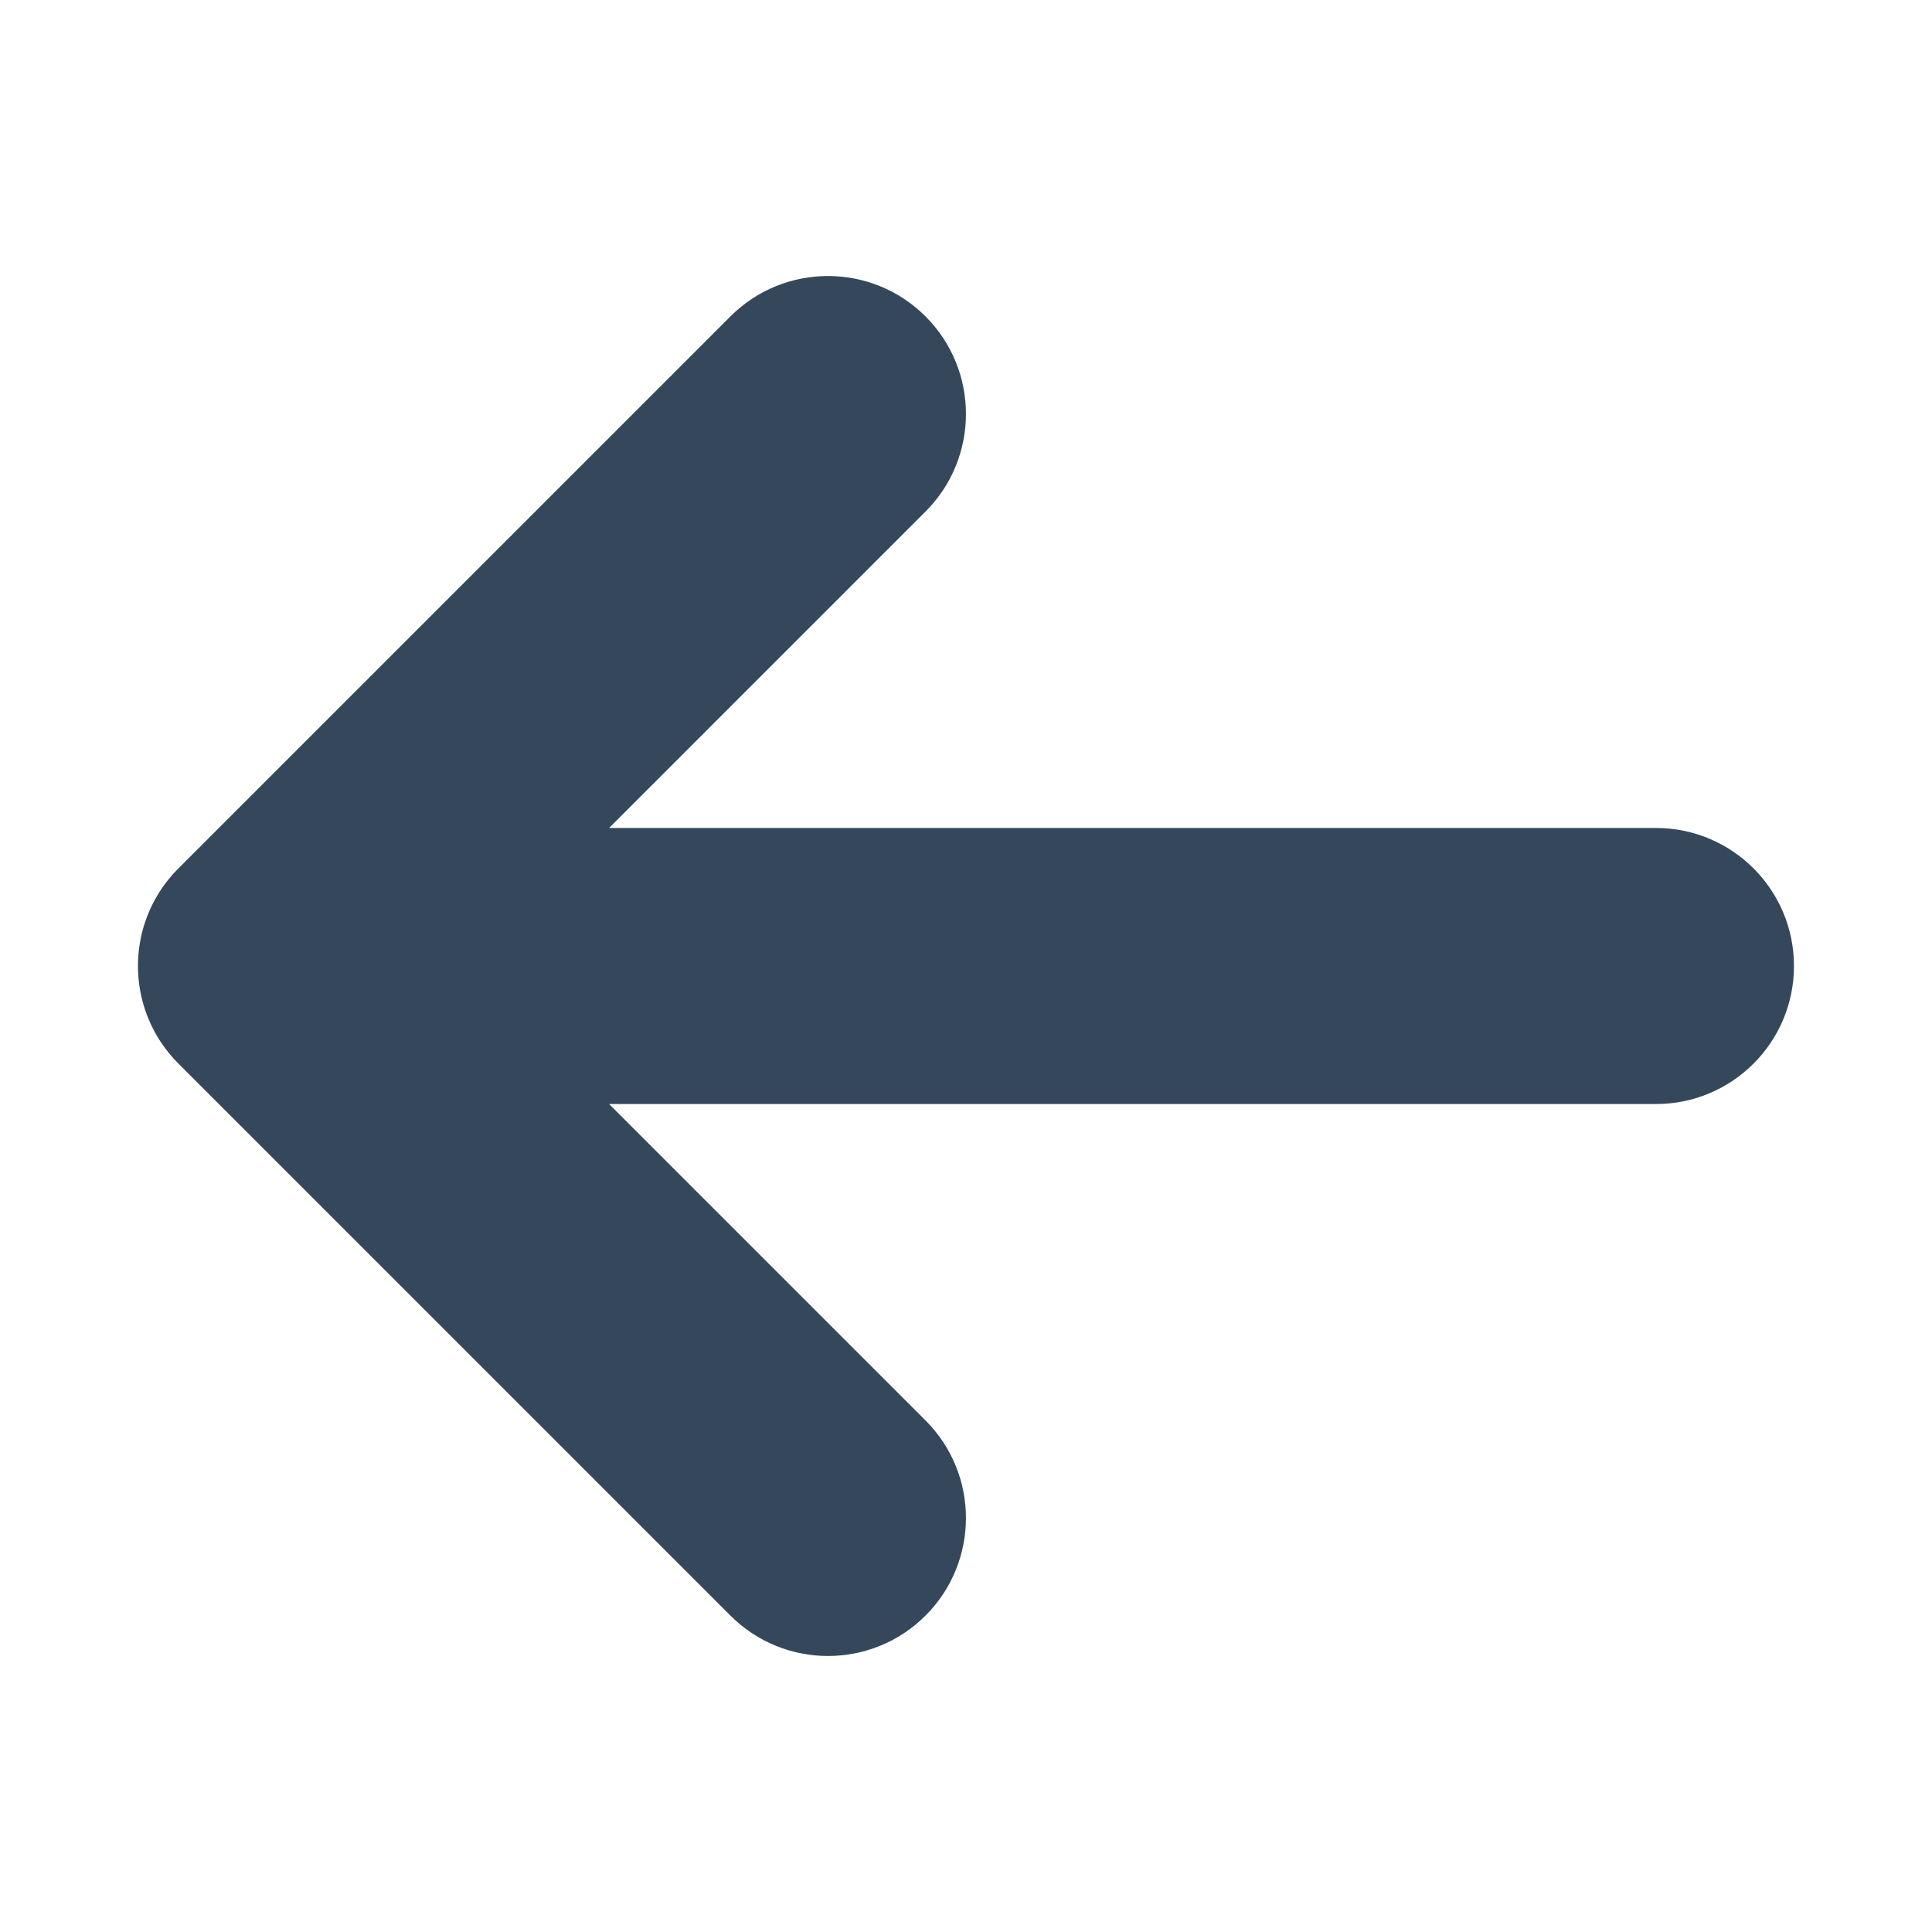
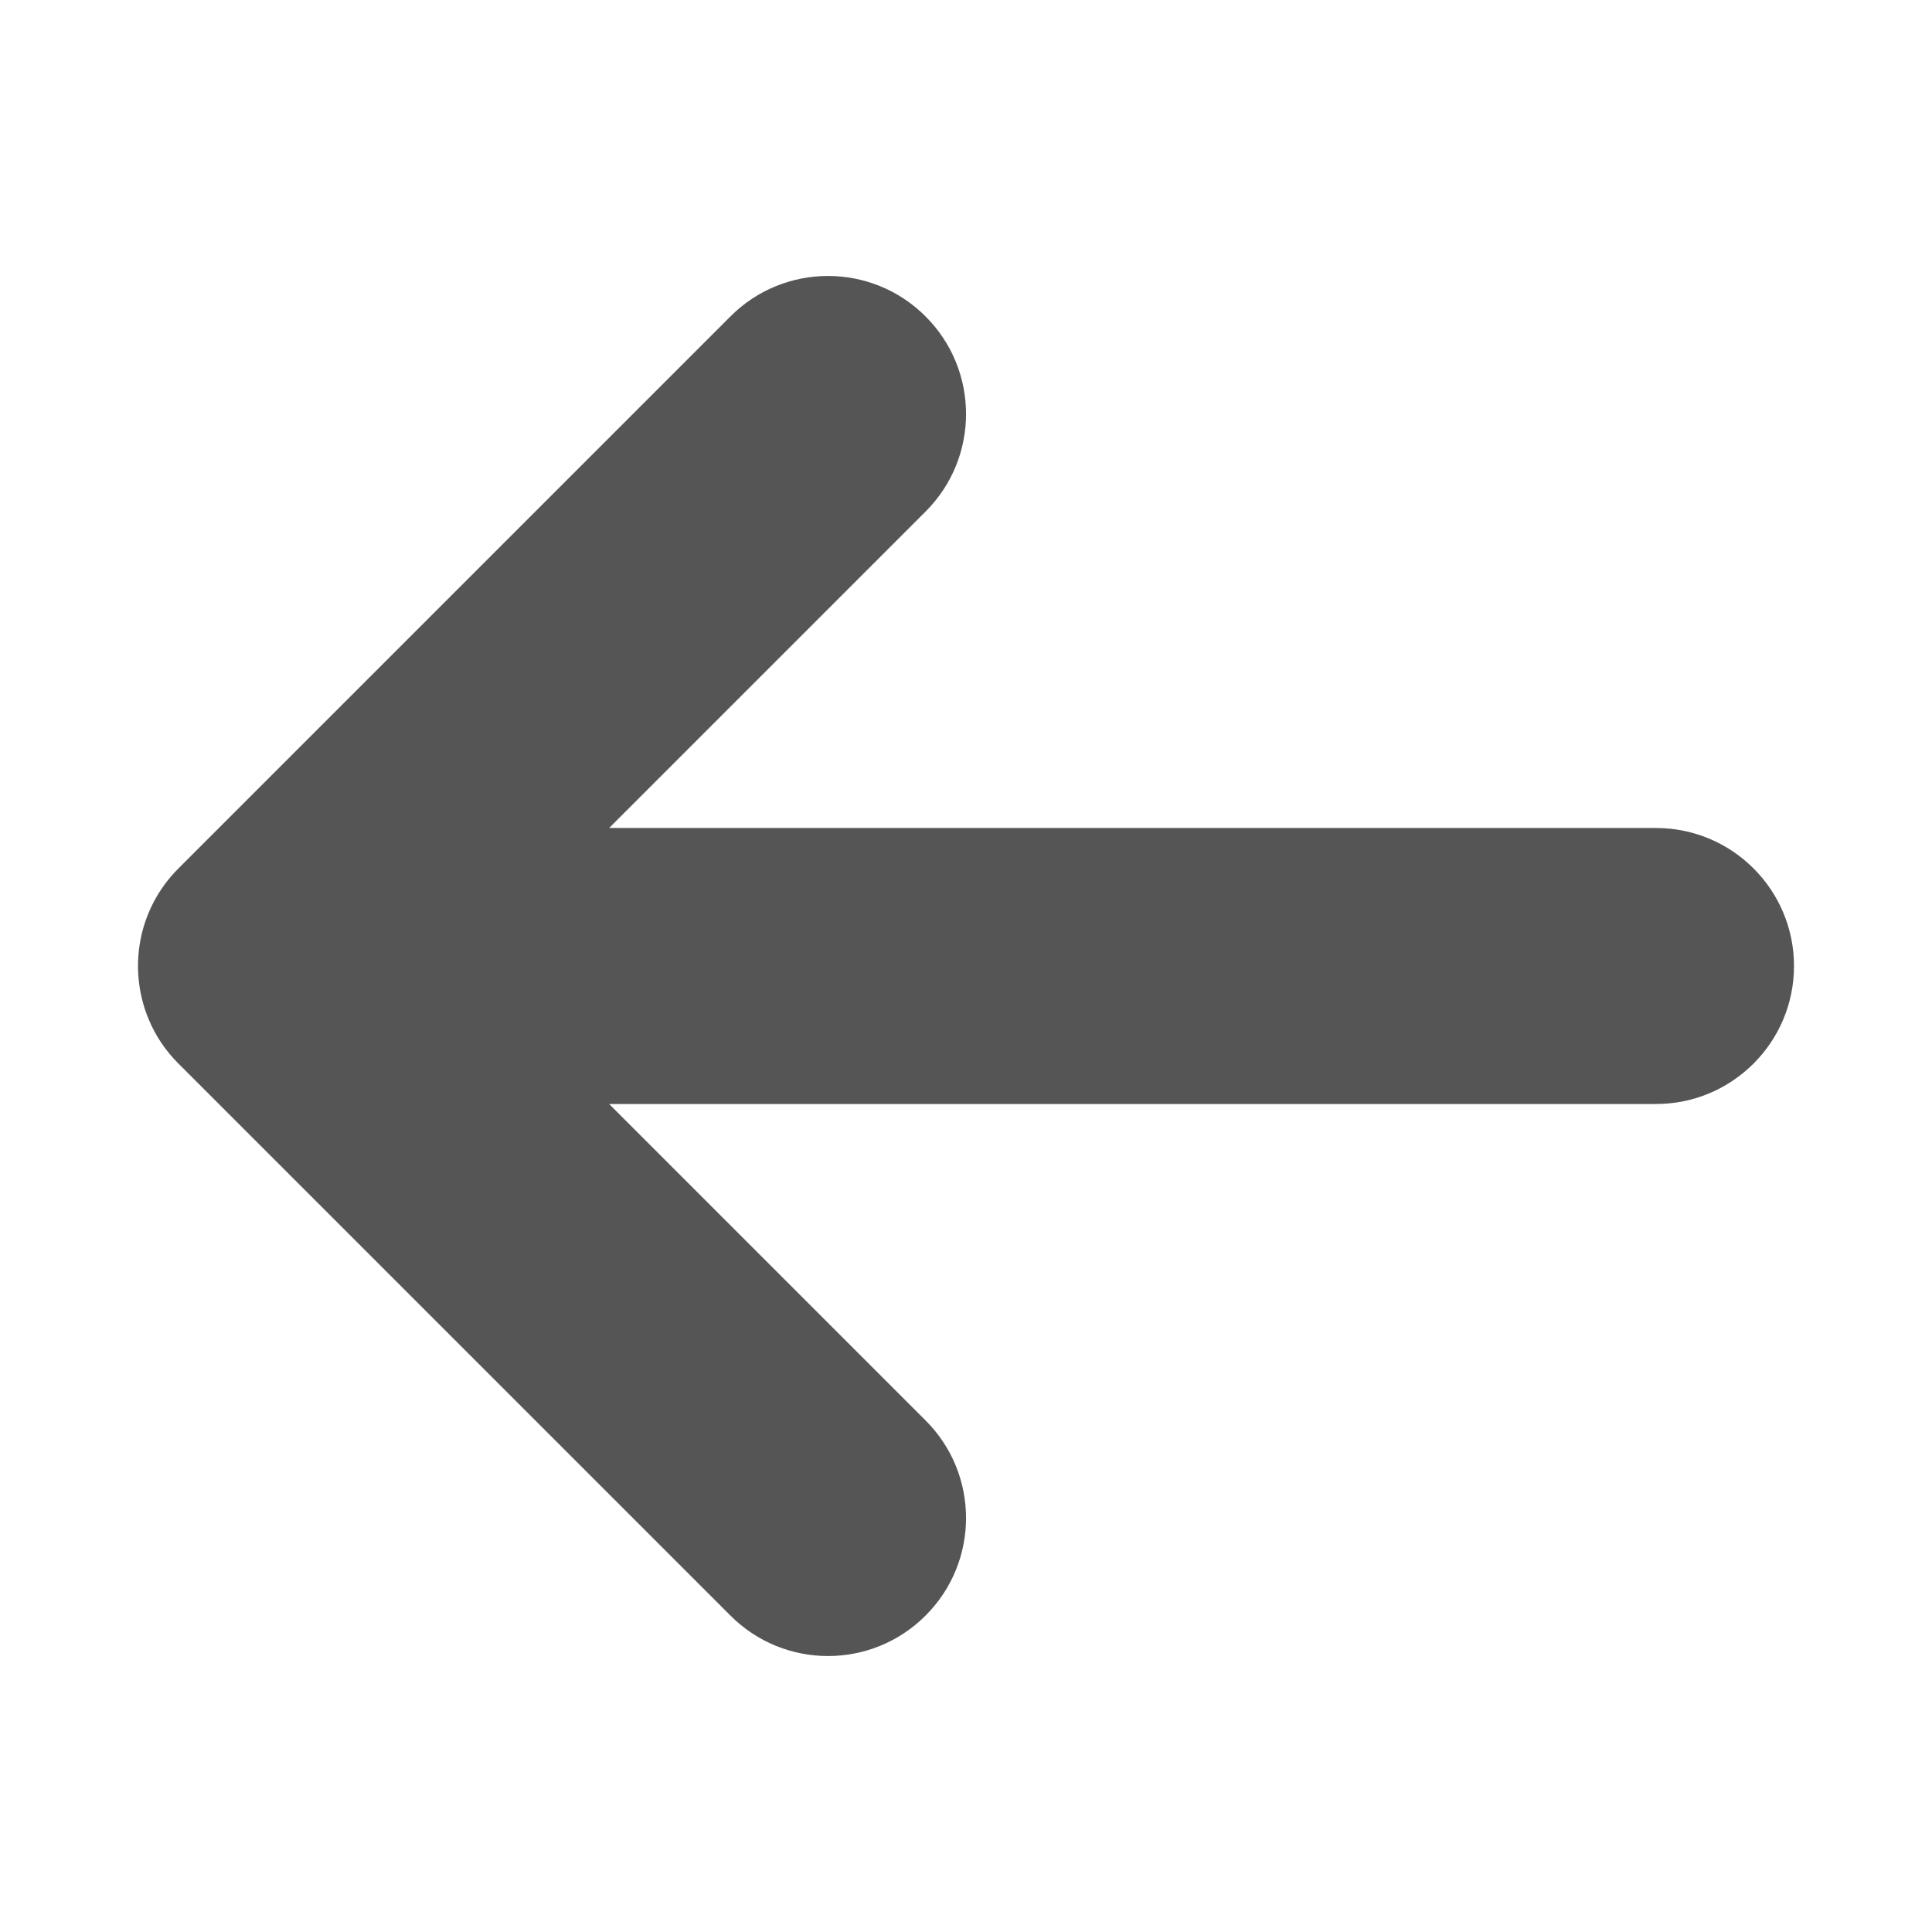
- <svg xmlns="http://www.w3.org/2000/svg" width="18" height="18" viewBox="0 0 18 18" fill="none">
-   <path d="M1.659 9.906C1.538 9.784 1.445 9.643 1.383 9.492C1.19 9.026 1.283 8.47 1.662 8.091L6.805 2.948C7.307 2.446 8.121 2.446 8.623 2.948C9.125 3.45 9.125 4.264 8.623 4.766L5.675 7.714H15.428C16.139 7.714 16.714 8.29 16.714 9C16.714 9.71 16.139 10.286 15.428 10.286H5.675L8.623 13.234C9.125 13.736 9.125 14.55 8.623 15.052C8.121 15.554 7.307 15.554 6.805 15.052L1.665 9.912L1.662 9.909L1.659 9.906Z" fill="#35485B" />
+ <svg xmlns="http://www.w3.org/2000/svg" width="14" height="14" viewBox="0 0 14 14" fill="none">
+   <path d="M1.291 7.705C1.196 7.61 1.124 7.5 1.076 7.383C0.926 7.02 0.998 6.588 1.293 6.293L5.293 2.293C5.683 1.902 6.317 1.902 6.707 2.293C7.098 2.683 7.098 3.317 6.707 3.707L4.414 6H12C12.552 6 13 6.448 13 7C13 7.552 12.552 8 12 8H4.414L6.707 10.293C7.098 10.683 7.098 11.317 6.707 11.707C6.317 12.098 5.683 12.098 5.293 11.707L1.295 7.709L1.293 7.707L1.291 7.705Z" fill="#555555" />
</svg>
